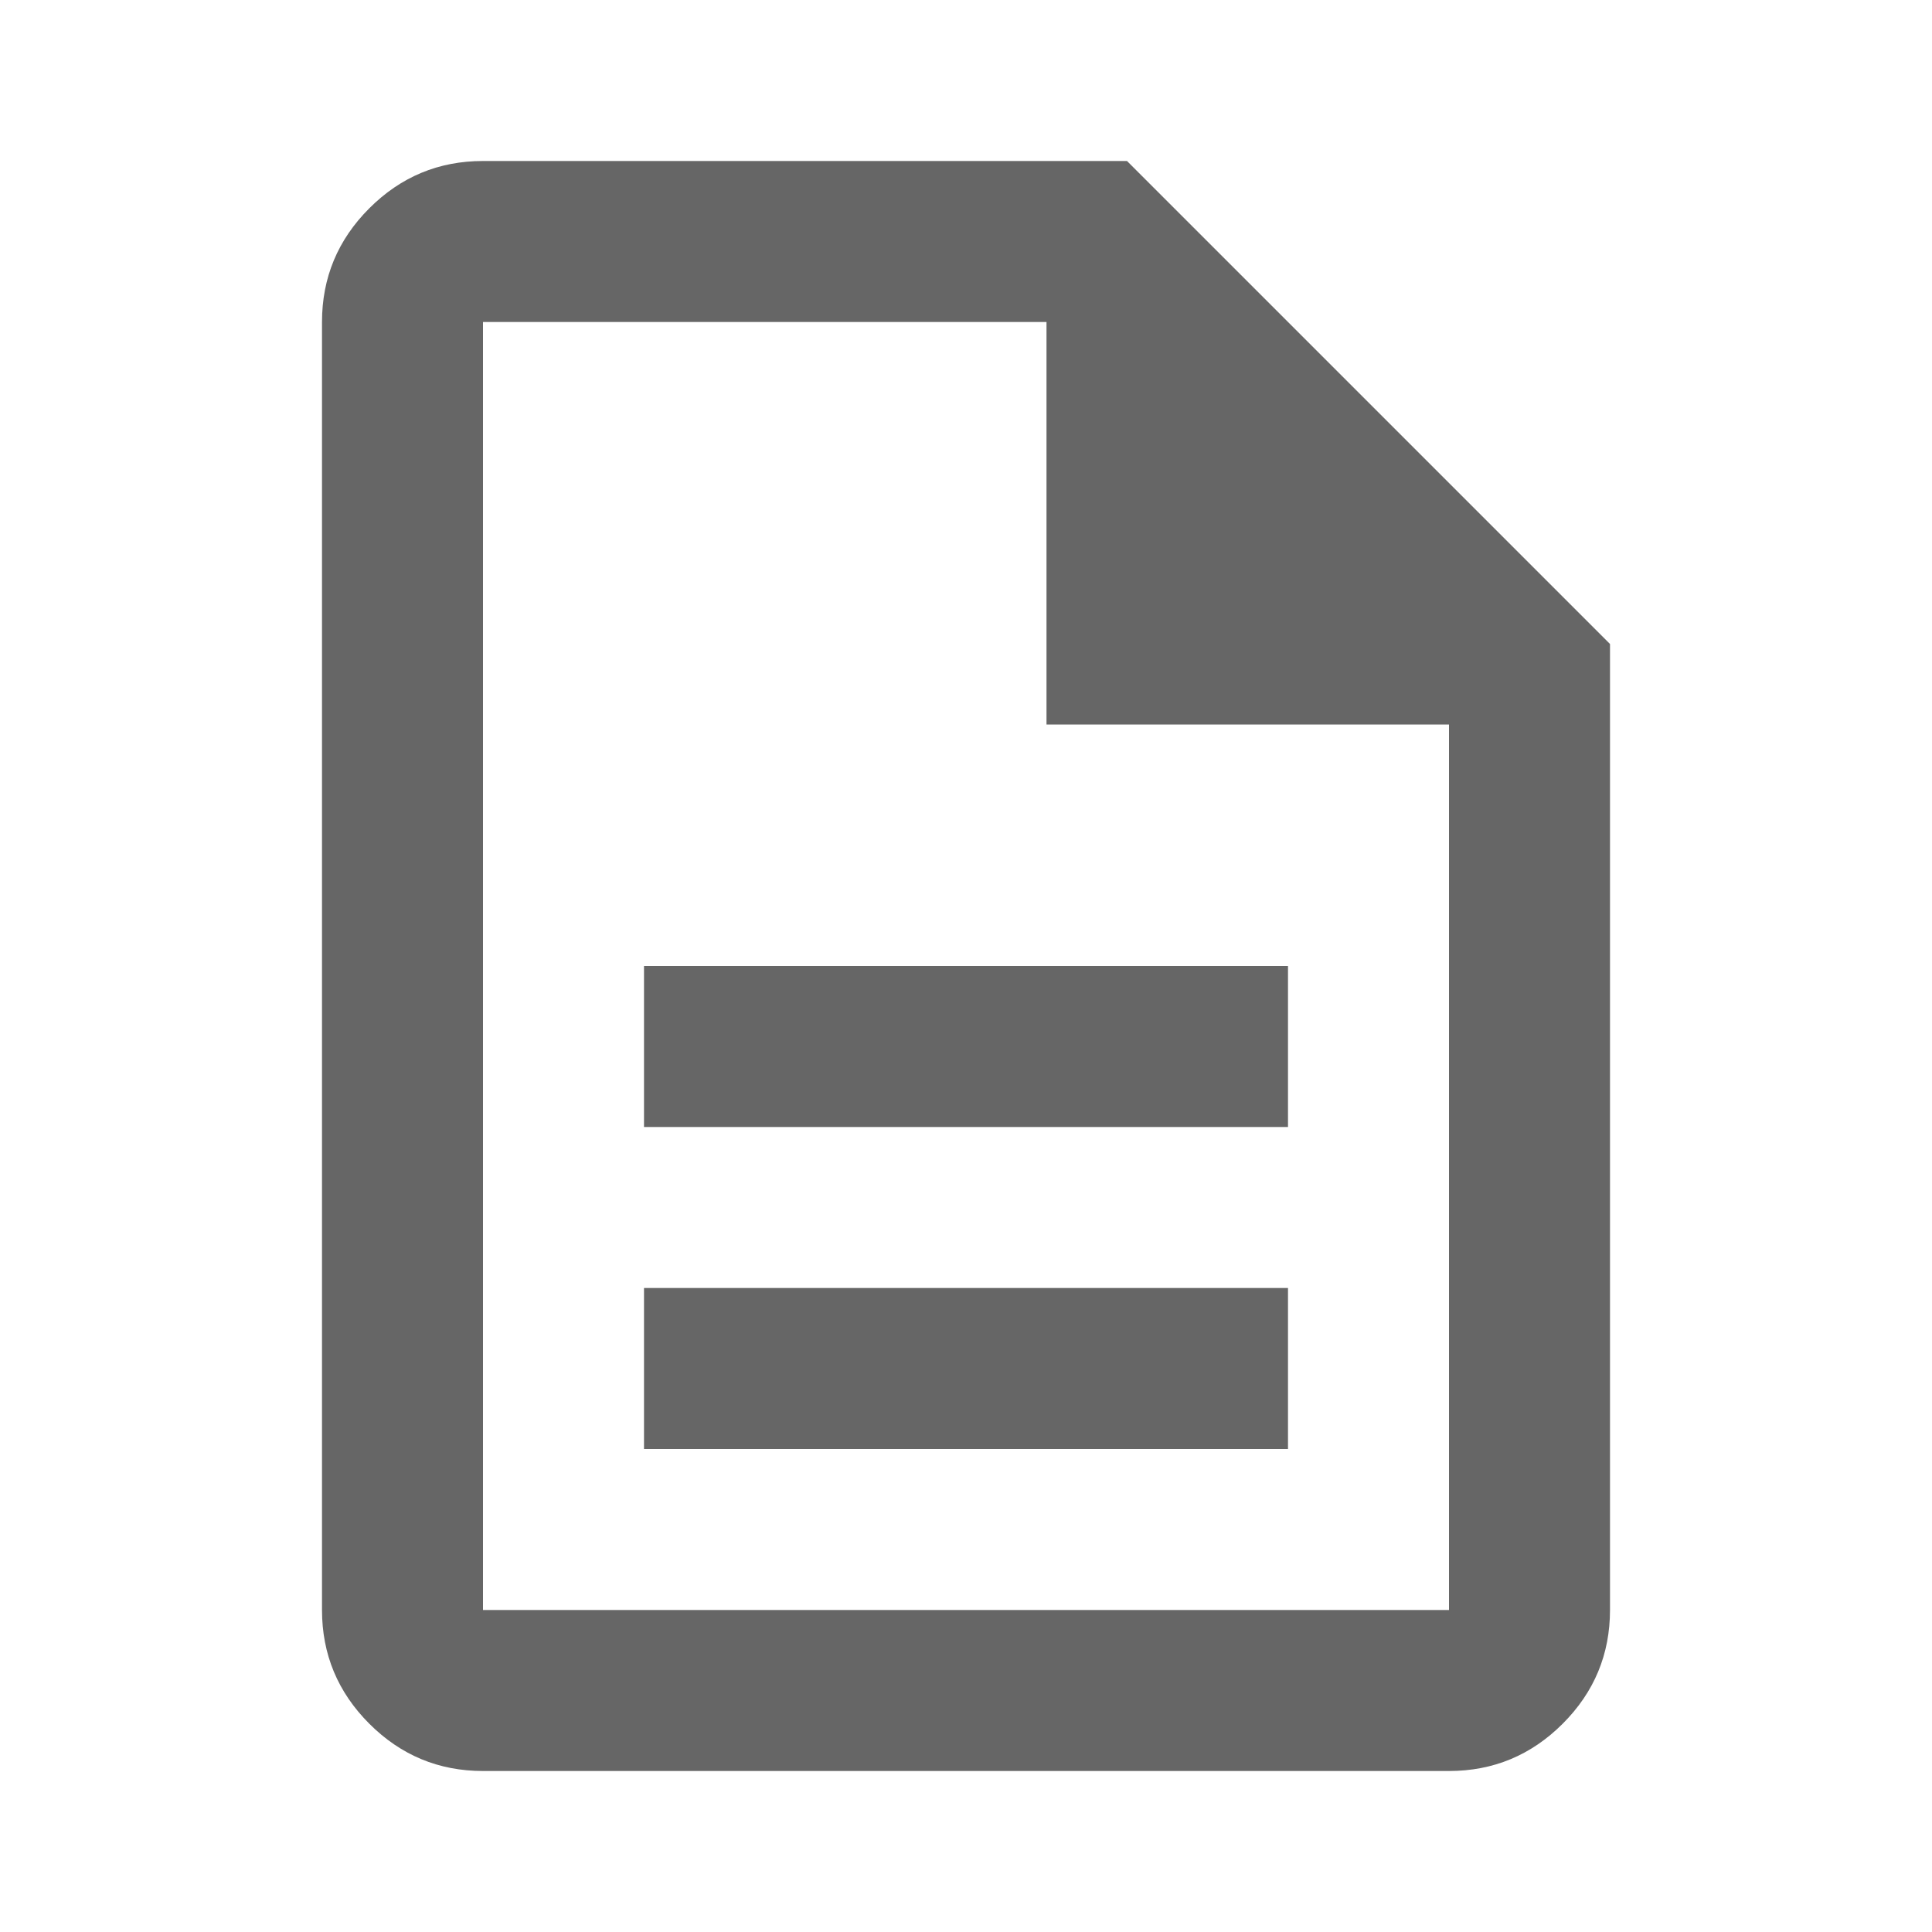
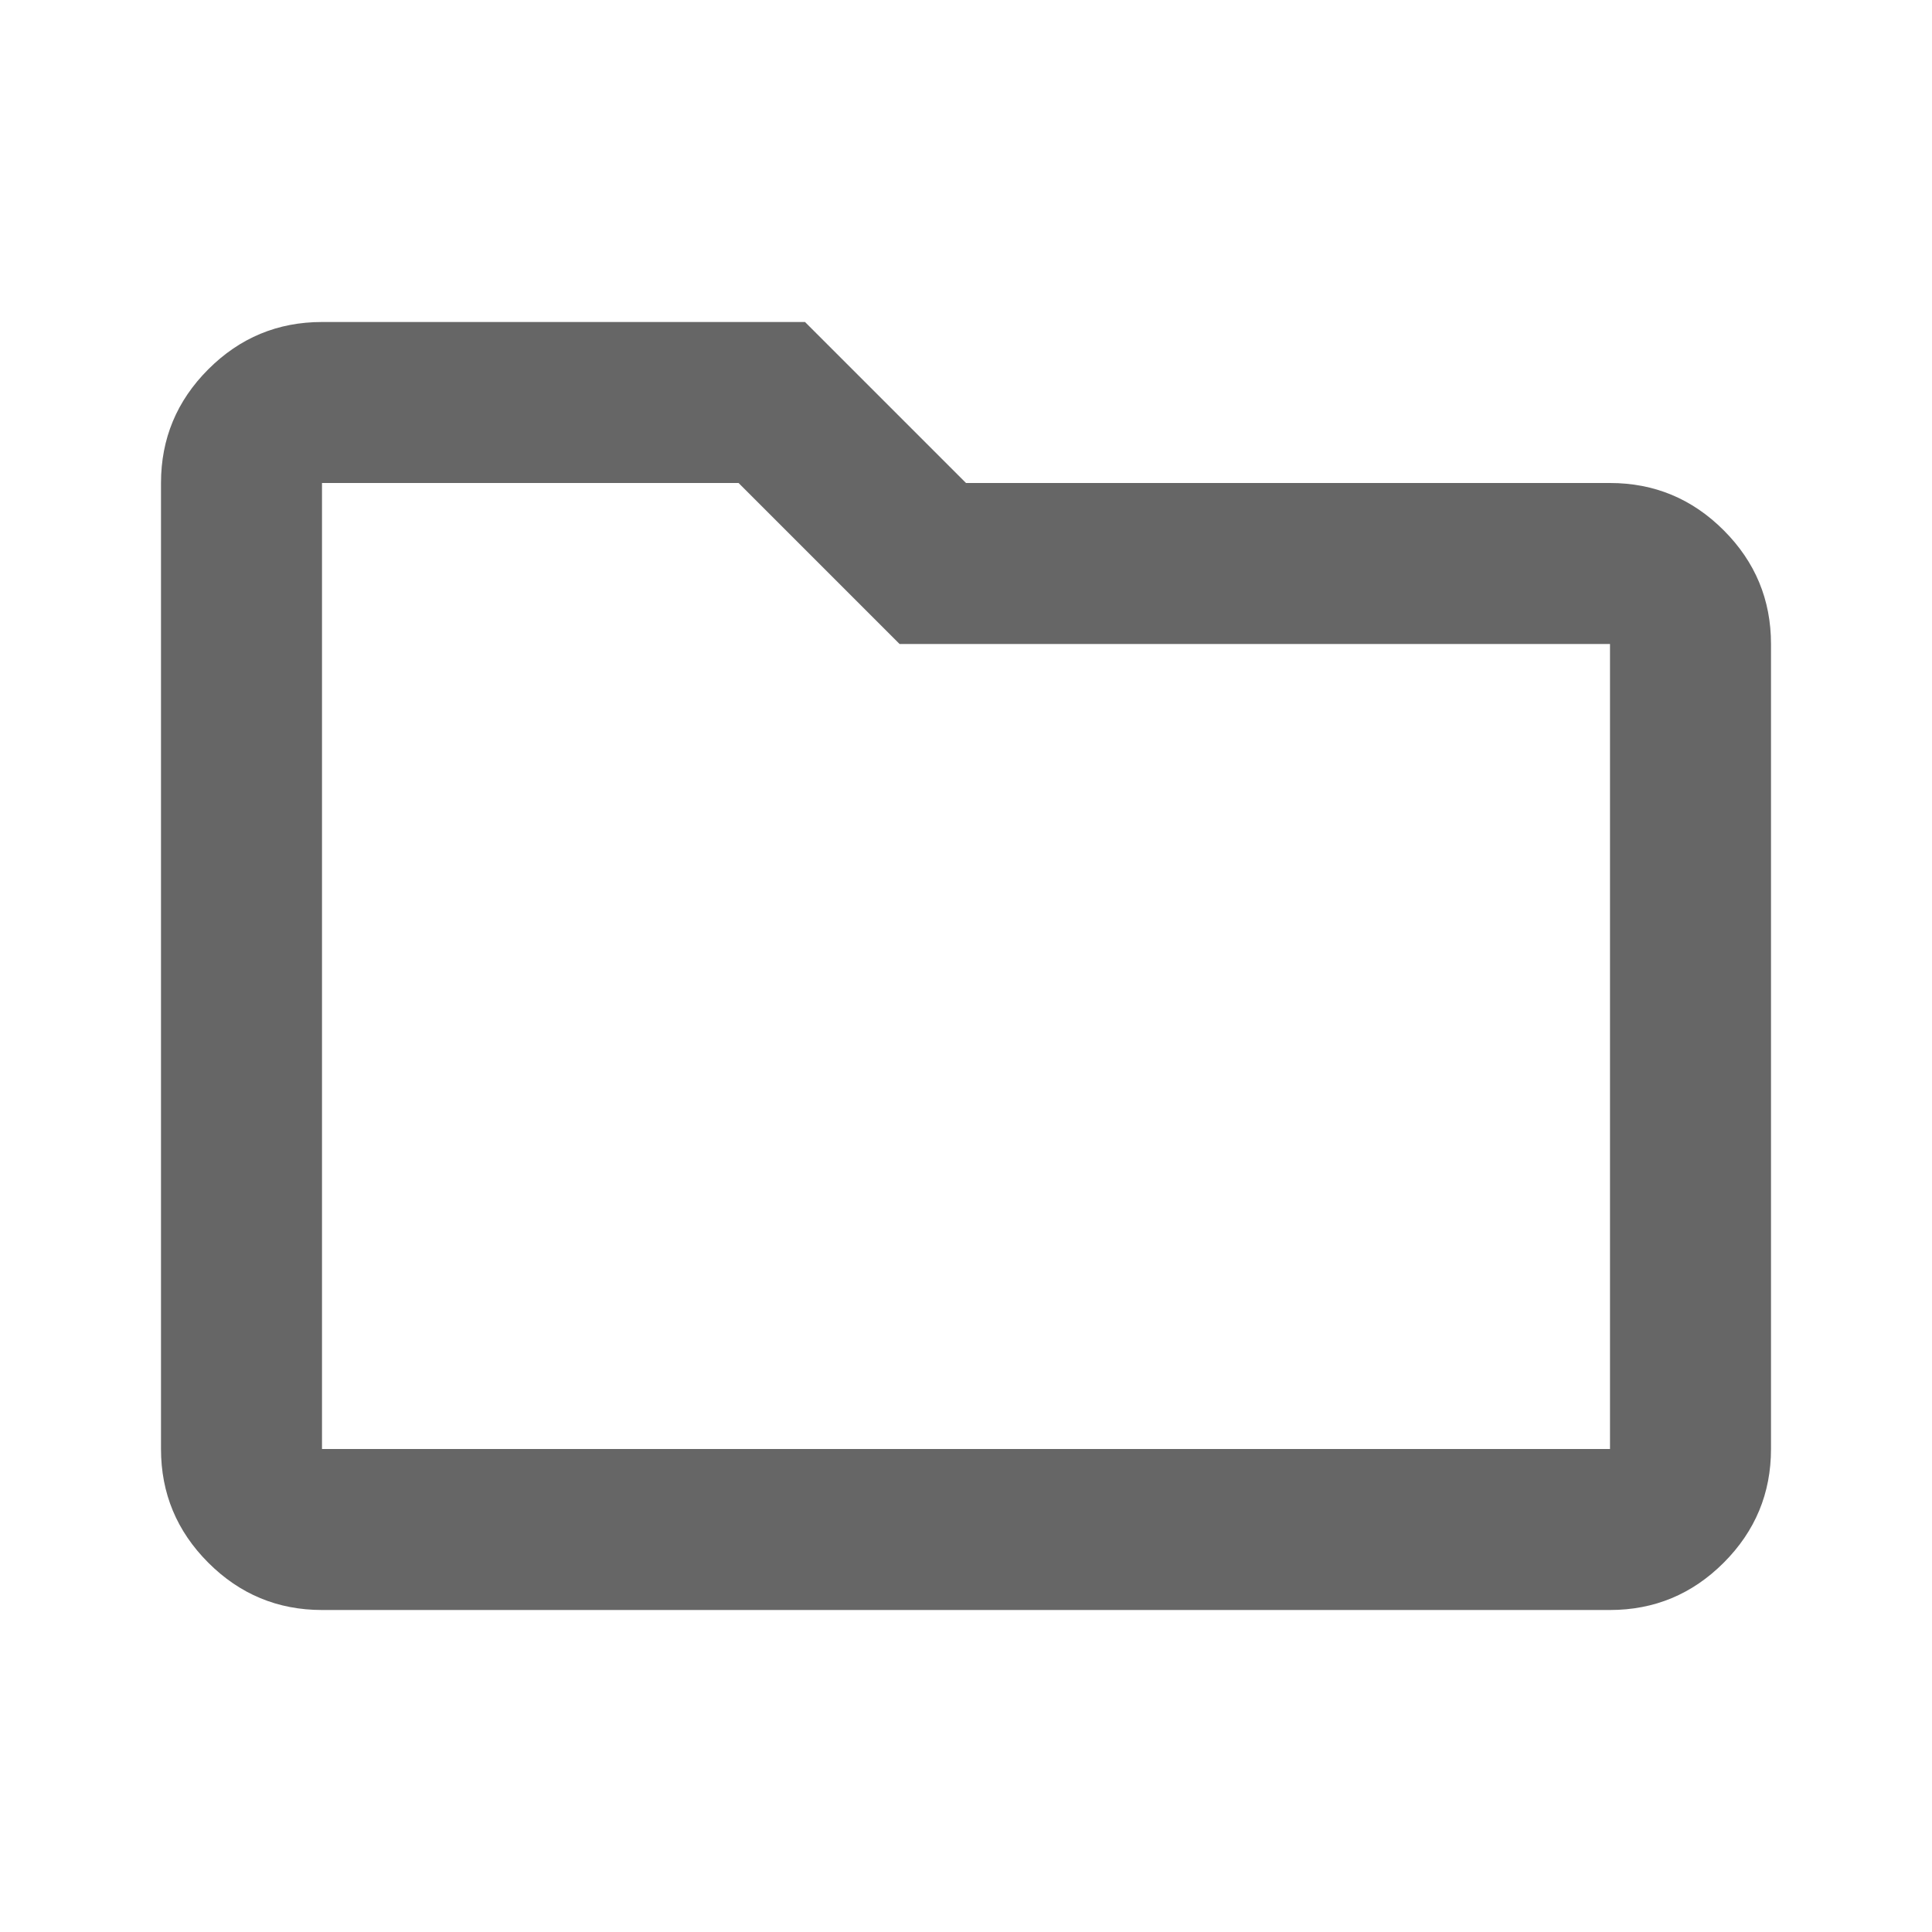
<svg xmlns="http://www.w3.org/2000/svg" height="24px" viewBox="0 -960 960 960" width="24px" fill="#666666">
-   <path d="M320-240h320v-80H320v80Zm0-160h320v-80H320v80ZM240-80q-33 0-56.5-23.5T160-160v-640q0-33 23.5-56.5T240-880h320l240 240v480q0 33-23.5 56.5T720-80H240Zm280-520v-200H240v640h480v-440H520ZM240-800v200-200 640-640Z" />
+   <path d="M160-160q-33 0-56.5-23.5T80-240v-480q0-33 23.5-56.5T160-800h240l80 80h320q33 0 56.5 23.5T880-640v400q0 33-23.5 56.5T800-160H160Zm0-80h640v-400H447l-80-80H160v480Zm0 0v-480 480Z" />
</svg>
